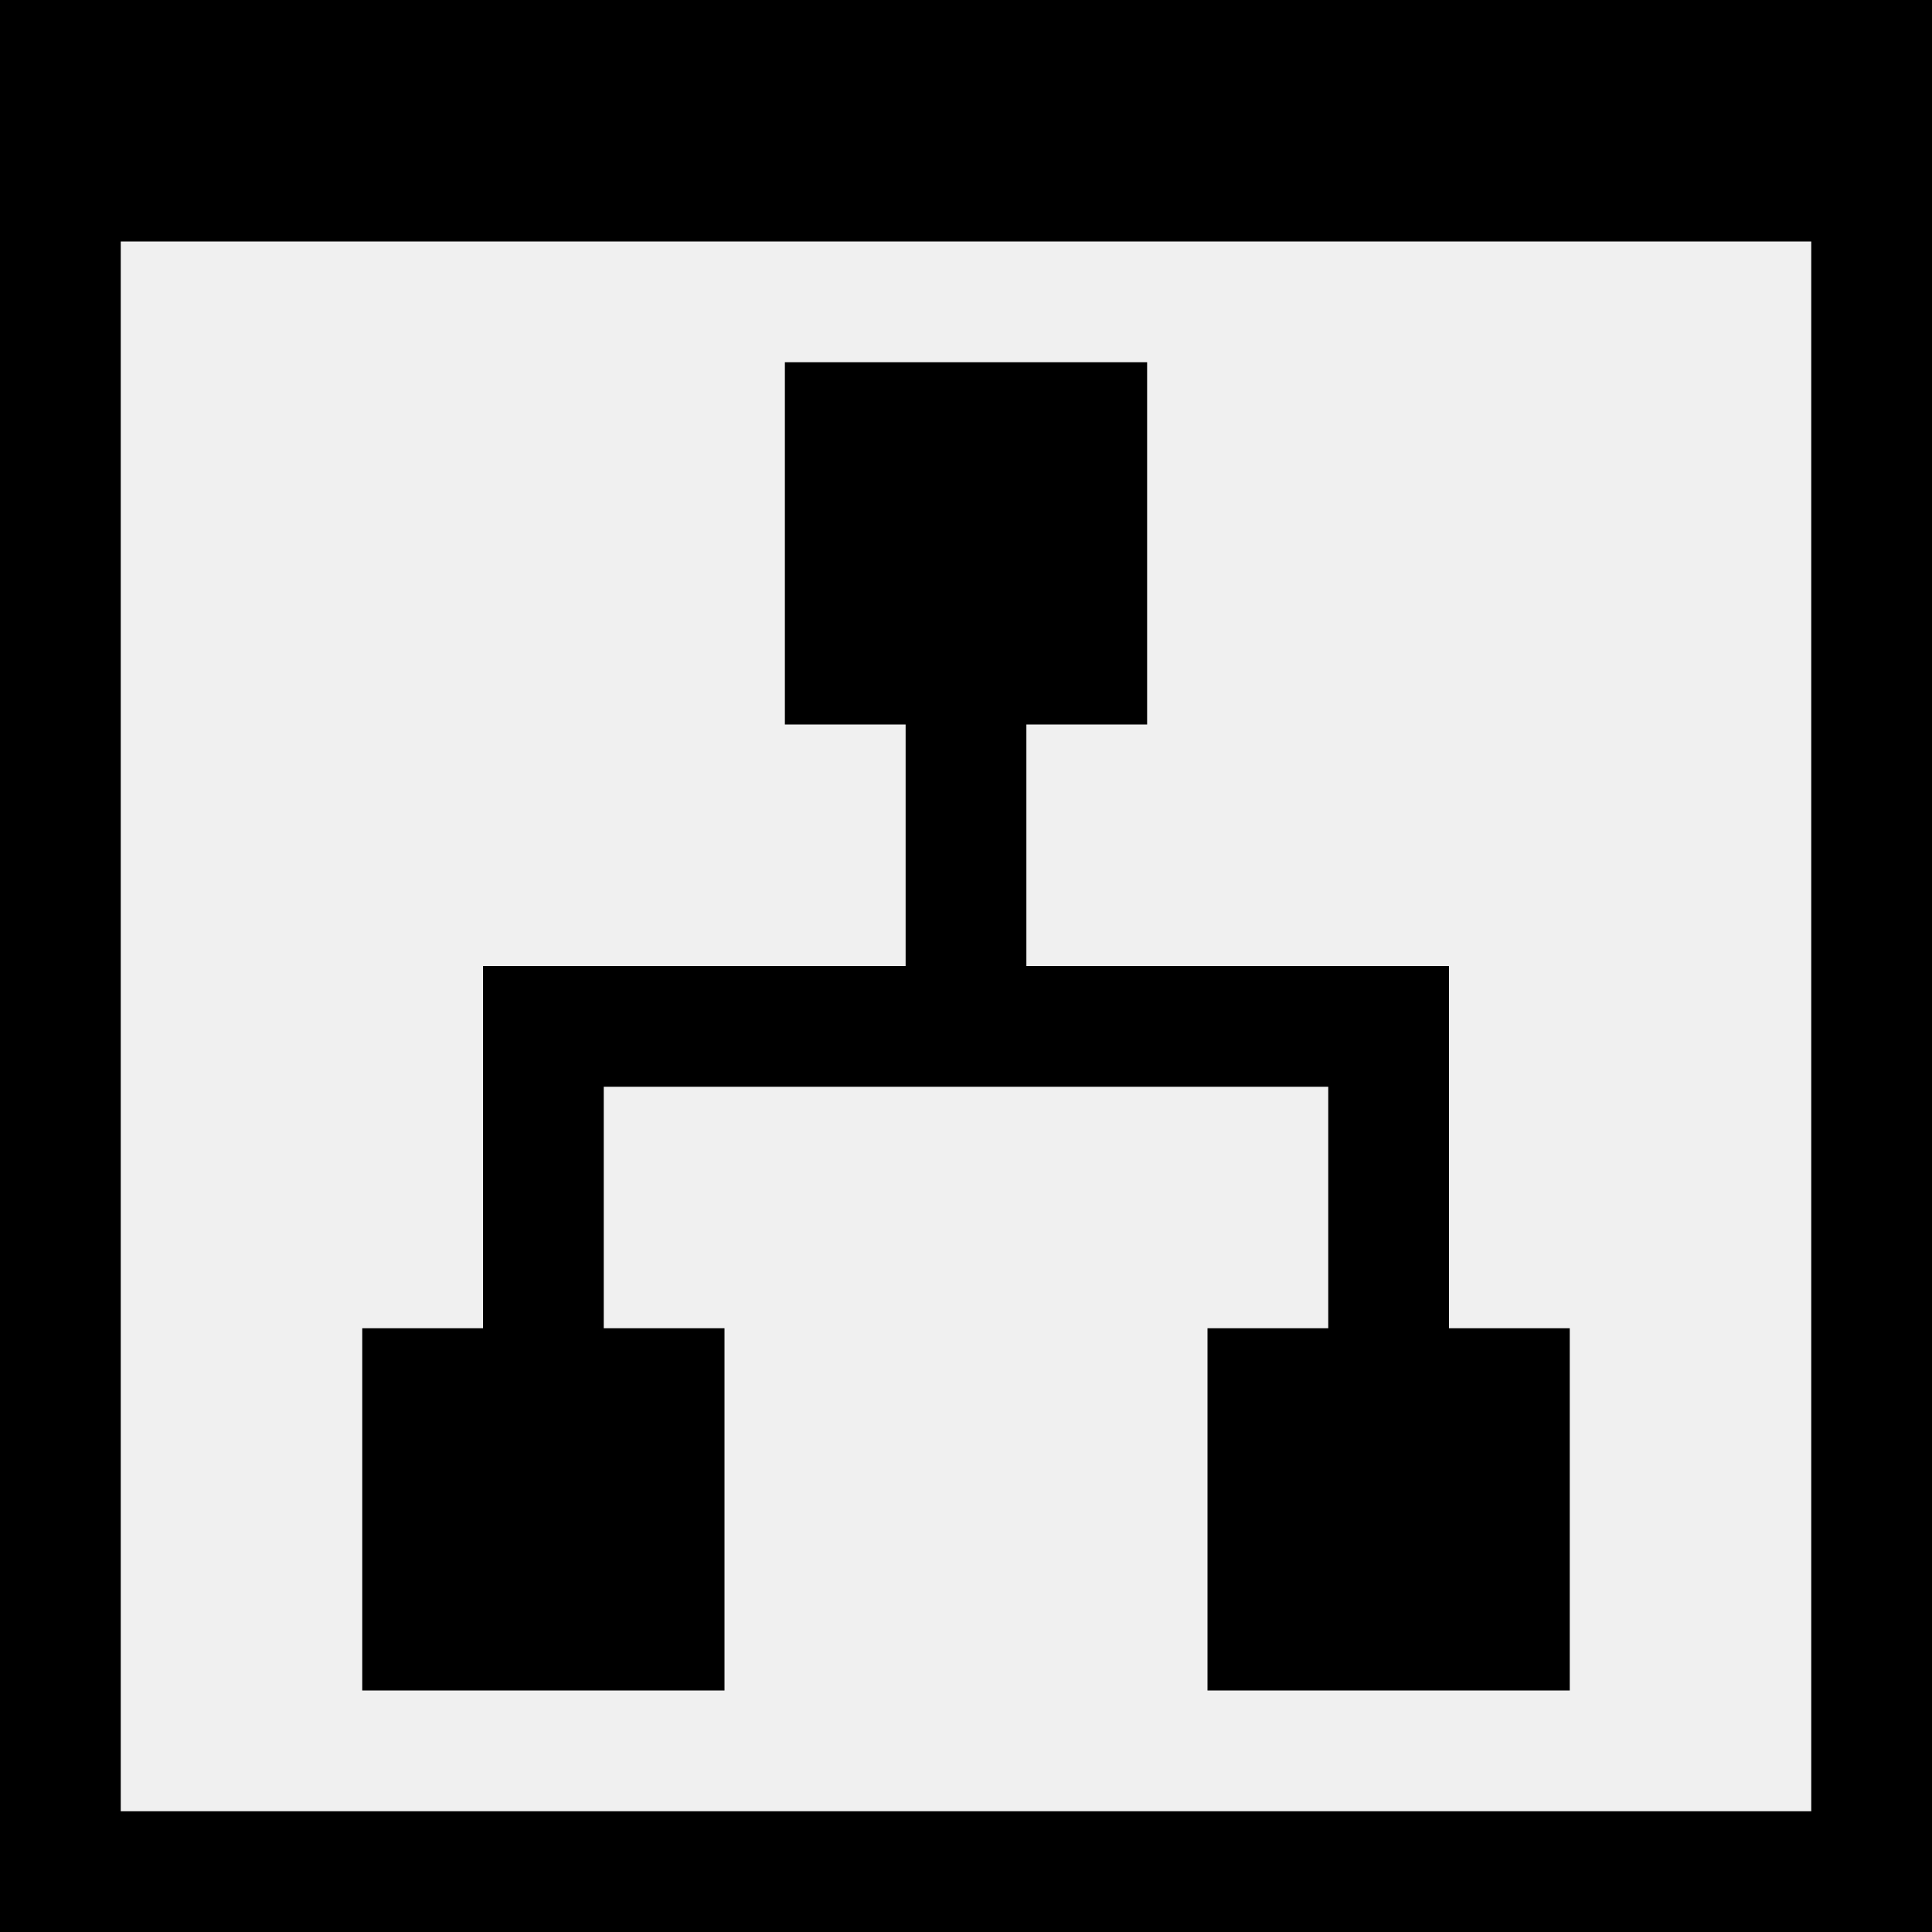
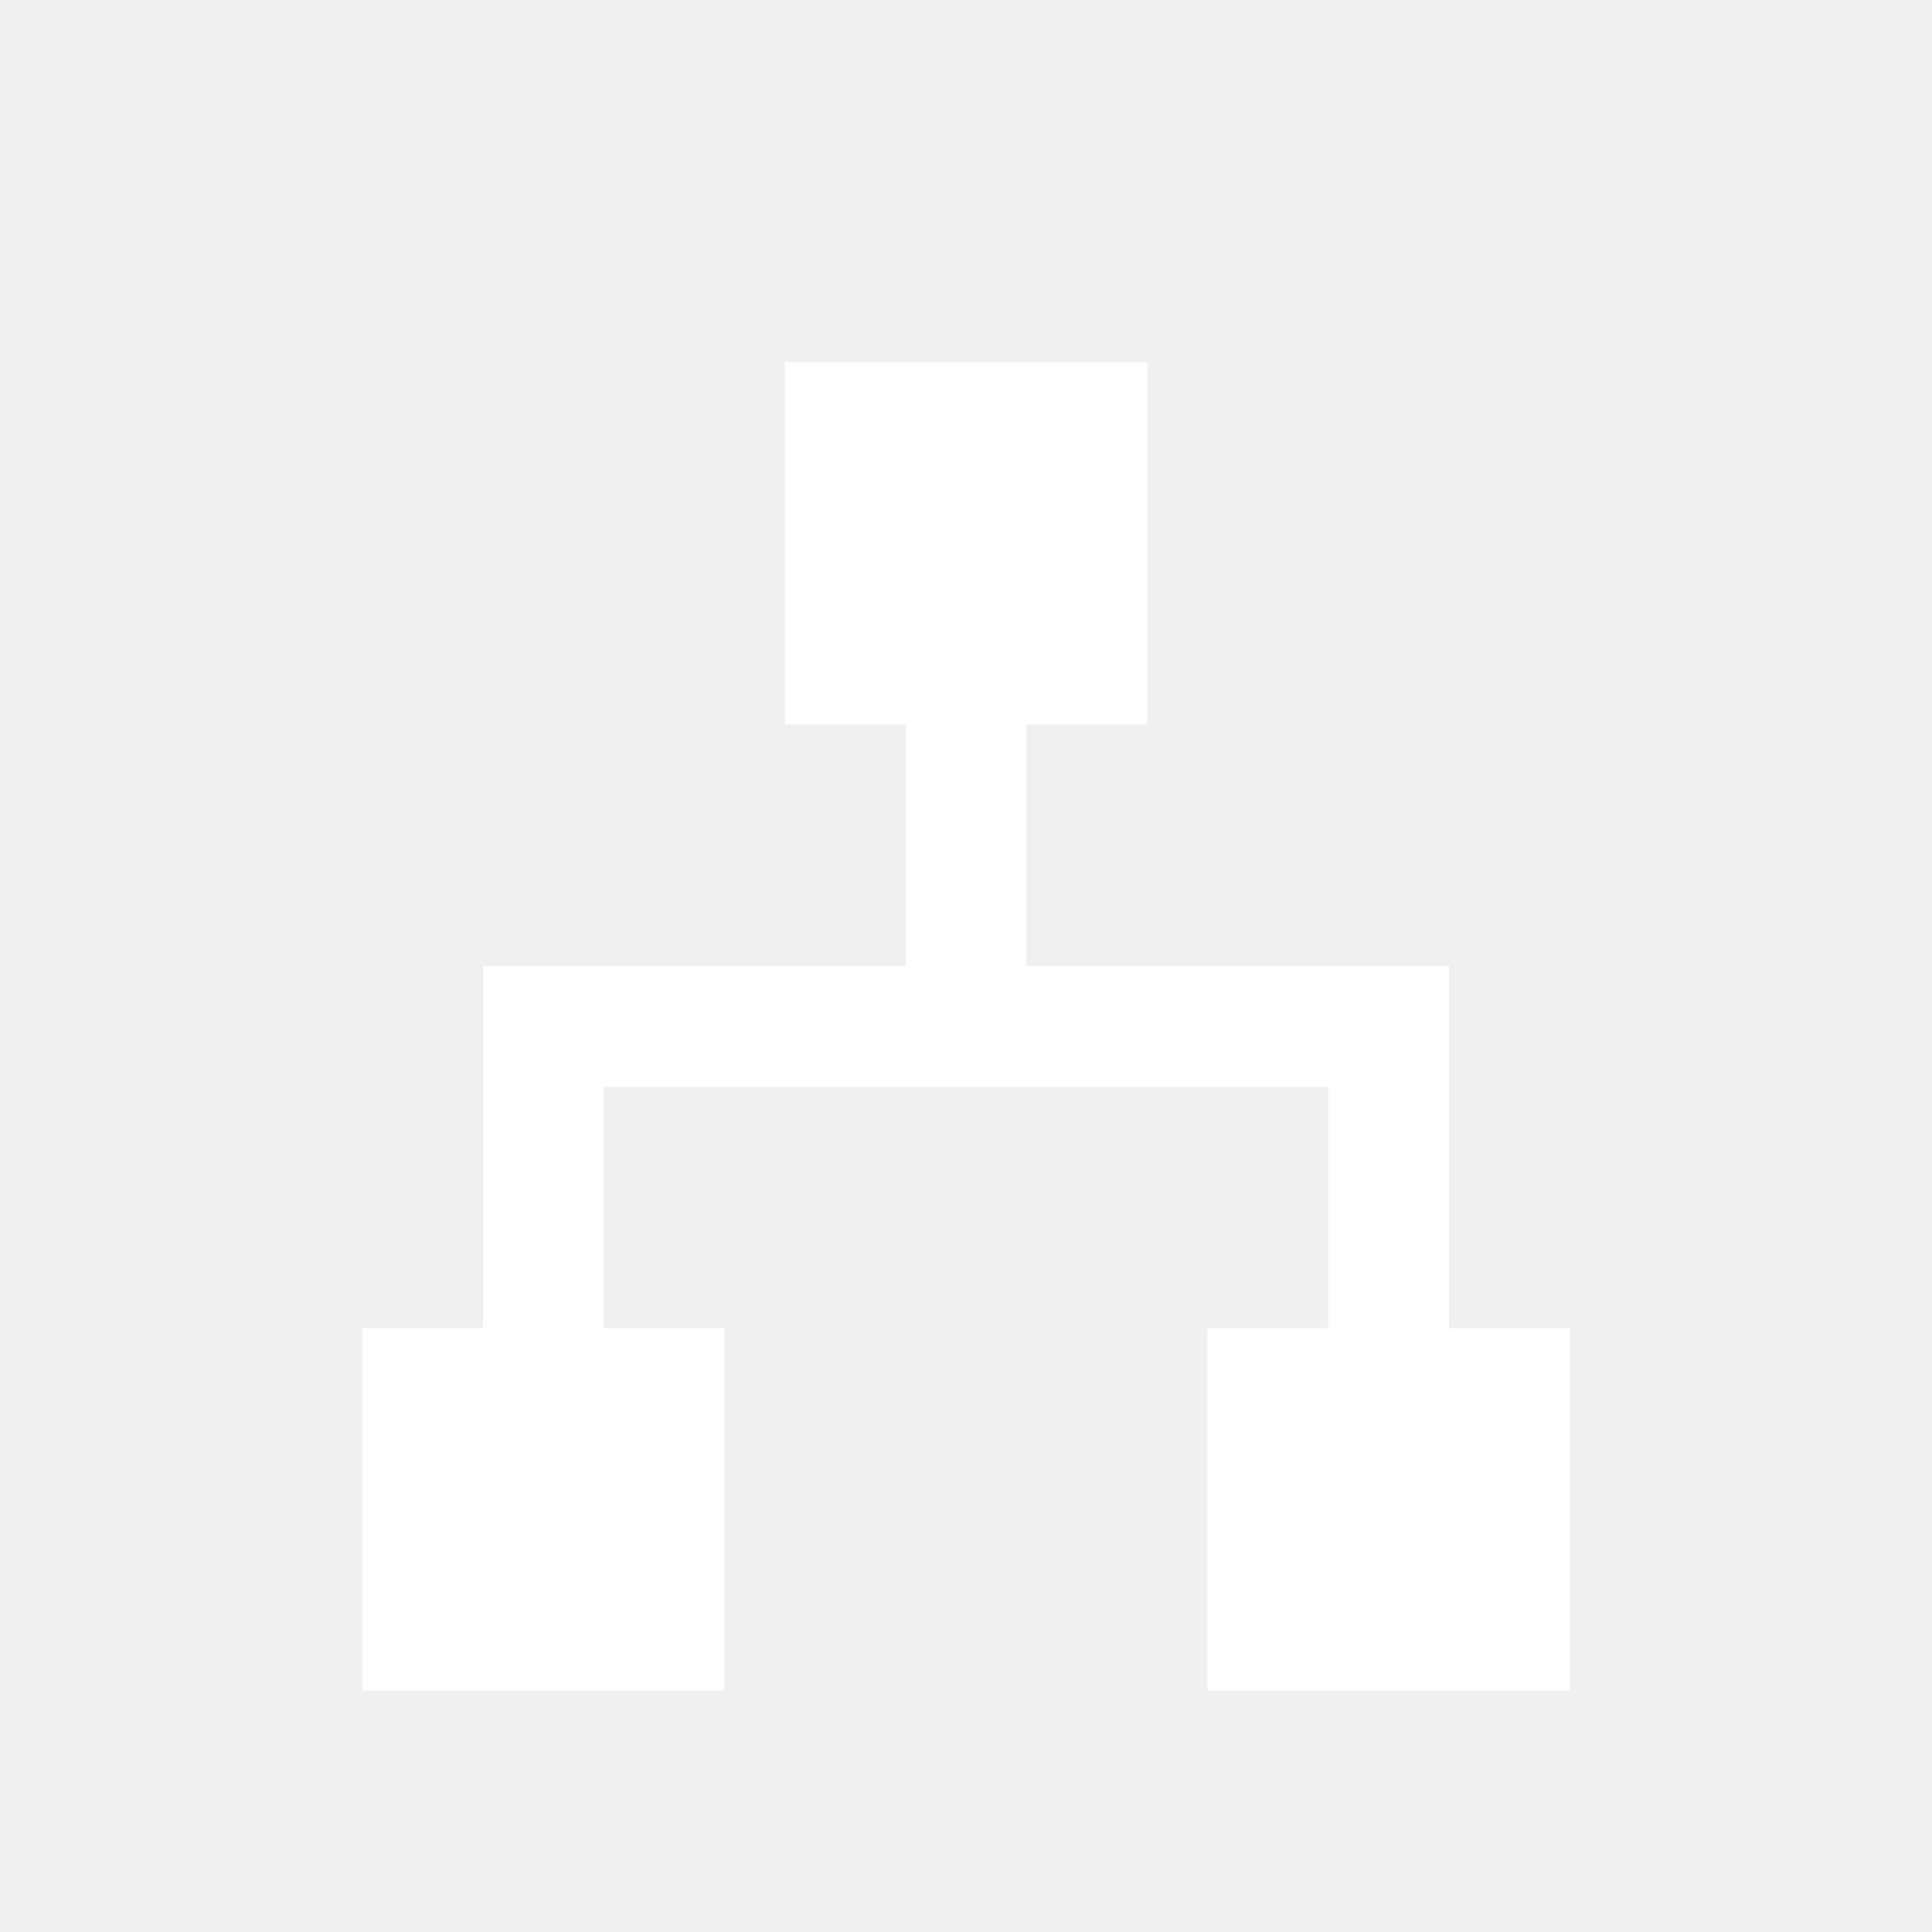
<svg xmlns="http://www.w3.org/2000/svg" version="1.1" x="0px" y="0px" width="32px" height="32px" viewBox="0 0 32 32" enable-background="new 0 0 32 32" xml:space="preserve" id="svg2">
-   <defs id="defs3020" />
+   <defs id="defs3020">
+     <clipPath clipPathUnits="userSpaceOnUse" id="clipPath5611">
+       <rect style="fill:none;fill-opacity:1;stroke-width:2;stroke-miterlimit:4;stroke-dasharray:none" id="rect5613" width="23.203" height="24.641" x="4.506" y="4.579" />
+     </clipPath>
+   </defs>
  <g id="background">
    <rect fill="none" width="32" height="32" id="rect3011" />
  </g>
-   <path id="polygon3016" style="" d="m 17,16 0,-4 2,0 0,-6 -6,0 0,6 2,0 0,4 -7,0 0,6 -2,0 0,6 6,0 0,-6 -2,0 0,-4 12,0 0,4 -2,0 0,6 6,0 0,-6 -2,0 0,-6 z M 0,0 V 32 H 32 V 0 H 0 z M 2,30 V 4 H 30 V 30 H 2 z" />
+   <path id="polygon3016" d="m 17,16 0,-4 2,0 0,-6 -6,0 0,6 2,0 0,4 -7,0 0,6 -2,0 0,6 6,0 0,-6 -2,0 0,-4 5.724,0 L 22,18 l 0,4 -2,0 0,6 6,0 0,-6 -2,0 0,-6 z M 0,0 0,32 32,32 32,0 Z M 2,30 2,4 30,4 30,30 Z" clip-path="url(#clipPath5611)" style="fill:#ffffff;fill-opacity:1" />
+   <rect style="fill:none;fill-opacity:1;stroke-width:2;stroke-miterlimit:4;stroke-dasharray:none" id="rect5603" width="24.929" height="23.97" x="3.356" y="5.058" />
+   <rect style="fill:none;fill-opacity:1;stroke-width:2;stroke-miterlimit:4;stroke-dasharray:none" id="rect5605" width="23.011" height="23.874" x="4.89" y="4.962" />
+   <rect style="fill:none;fill-opacity:1;stroke-width:2;stroke-miterlimit:4;stroke-dasharray:none" id="rect5607" width="23.107" height="23.299" x="4.698" y="5.154" />
+   <rect style="fill:none;fill-opacity:1;stroke-width:2;stroke-miterlimit:4;stroke-dasharray:none" id="rect5609" width="25.696" height="12.656" x="-8.054" y="2.469" />
</svg>
